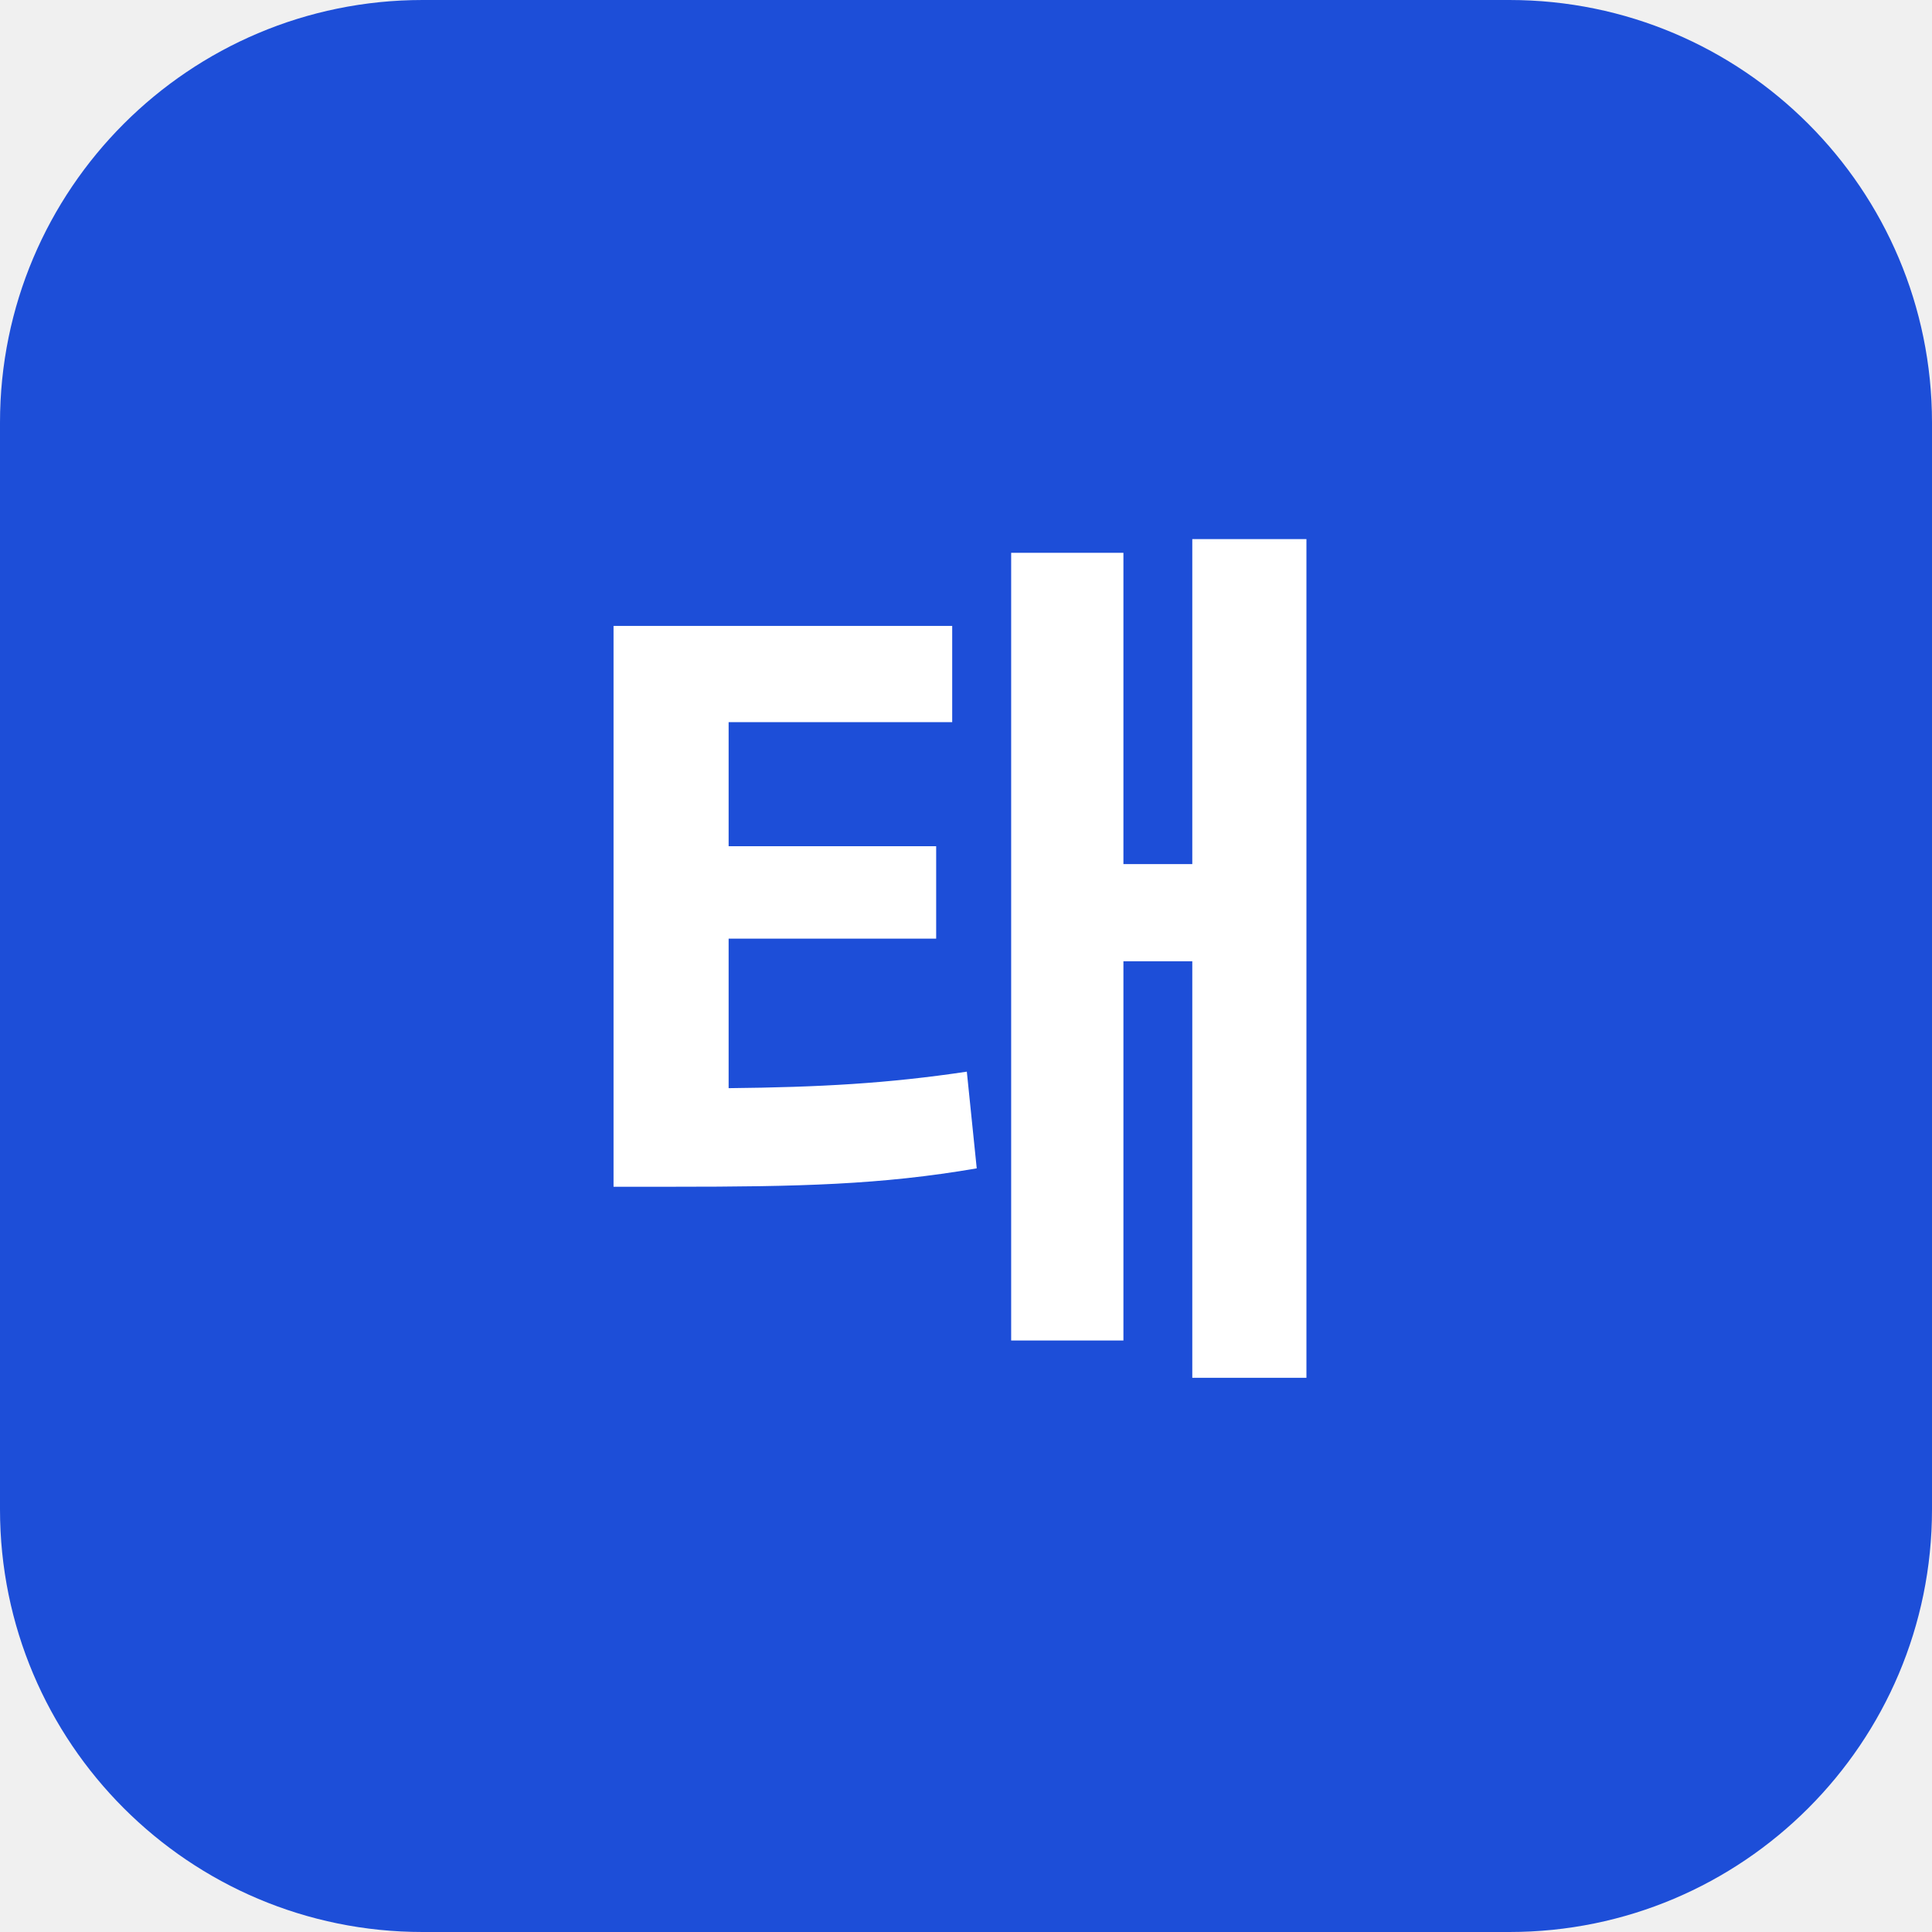
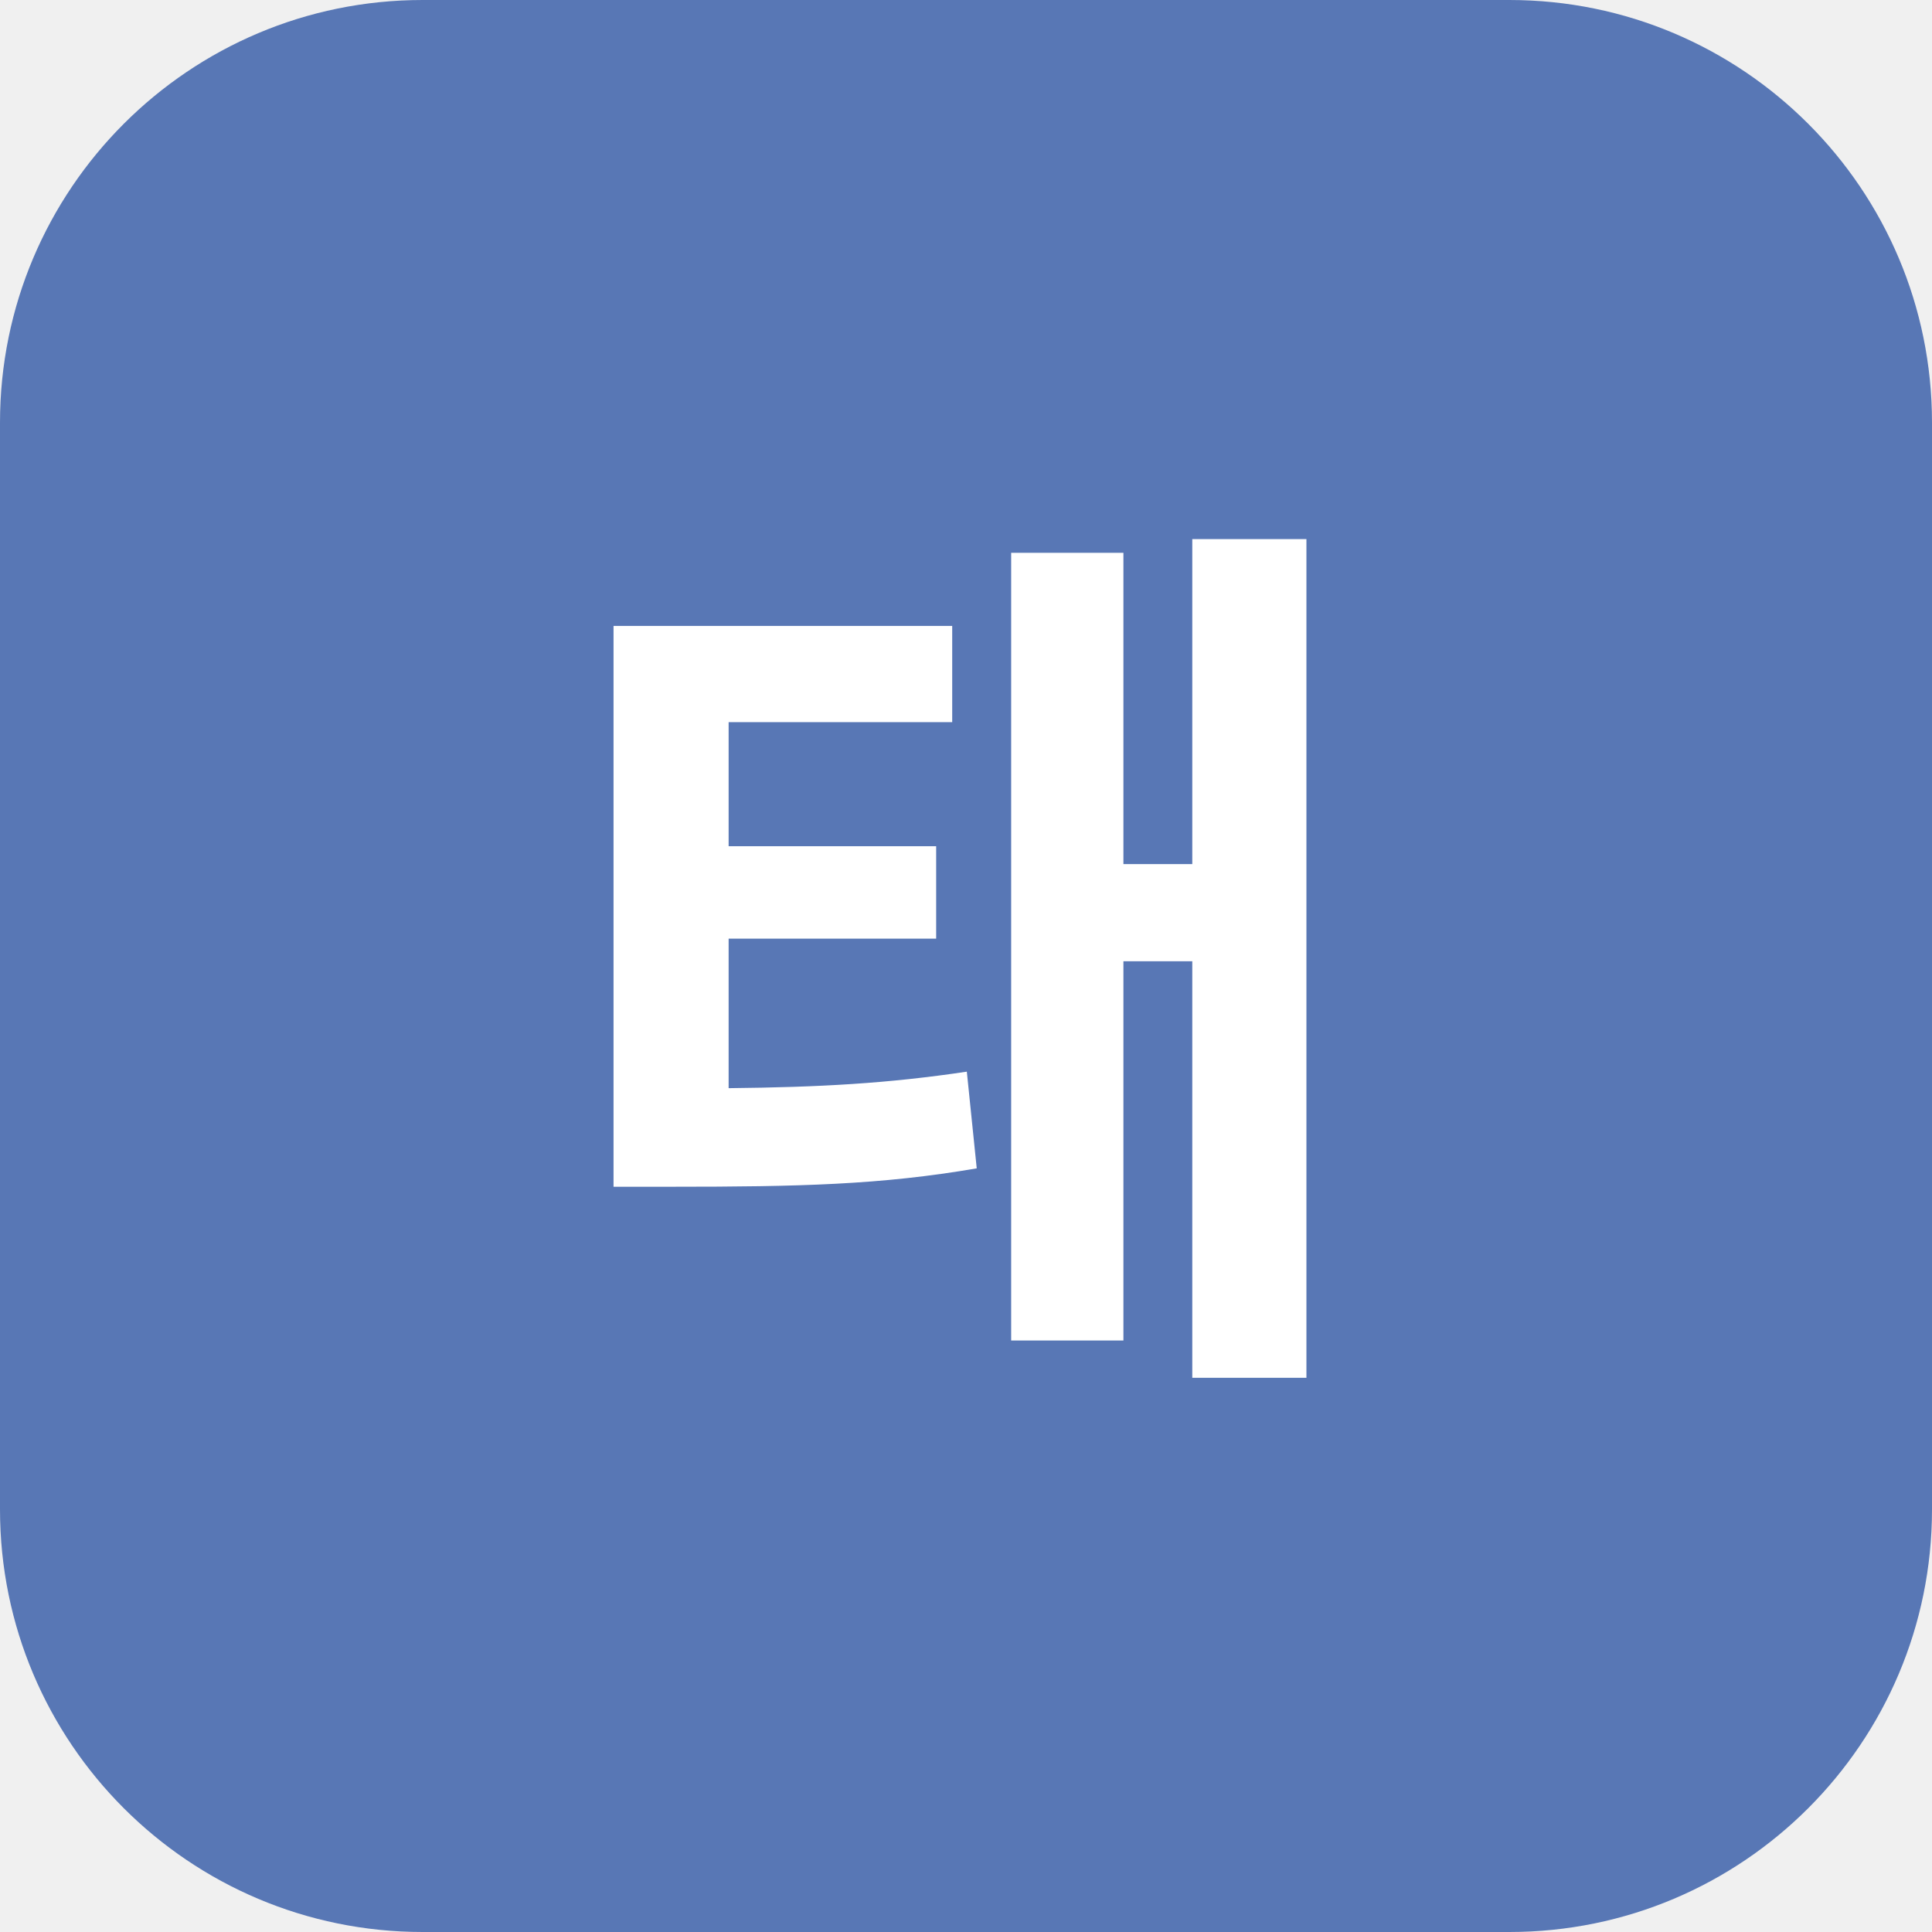
<svg xmlns="http://www.w3.org/2000/svg" viewBox="0 0 64 64">
-   <rect width="64" height="64" rx="14" fill="#1d4ed8" />
+   <rect width="64" height="64" rx="14" fill="#5877b5" />
  <text x="32" y="43" font-family="system-ui,sans-serif" font-size="30" font-weight="700" fill="#fff" text-anchor="middle">태</text>
</svg>
